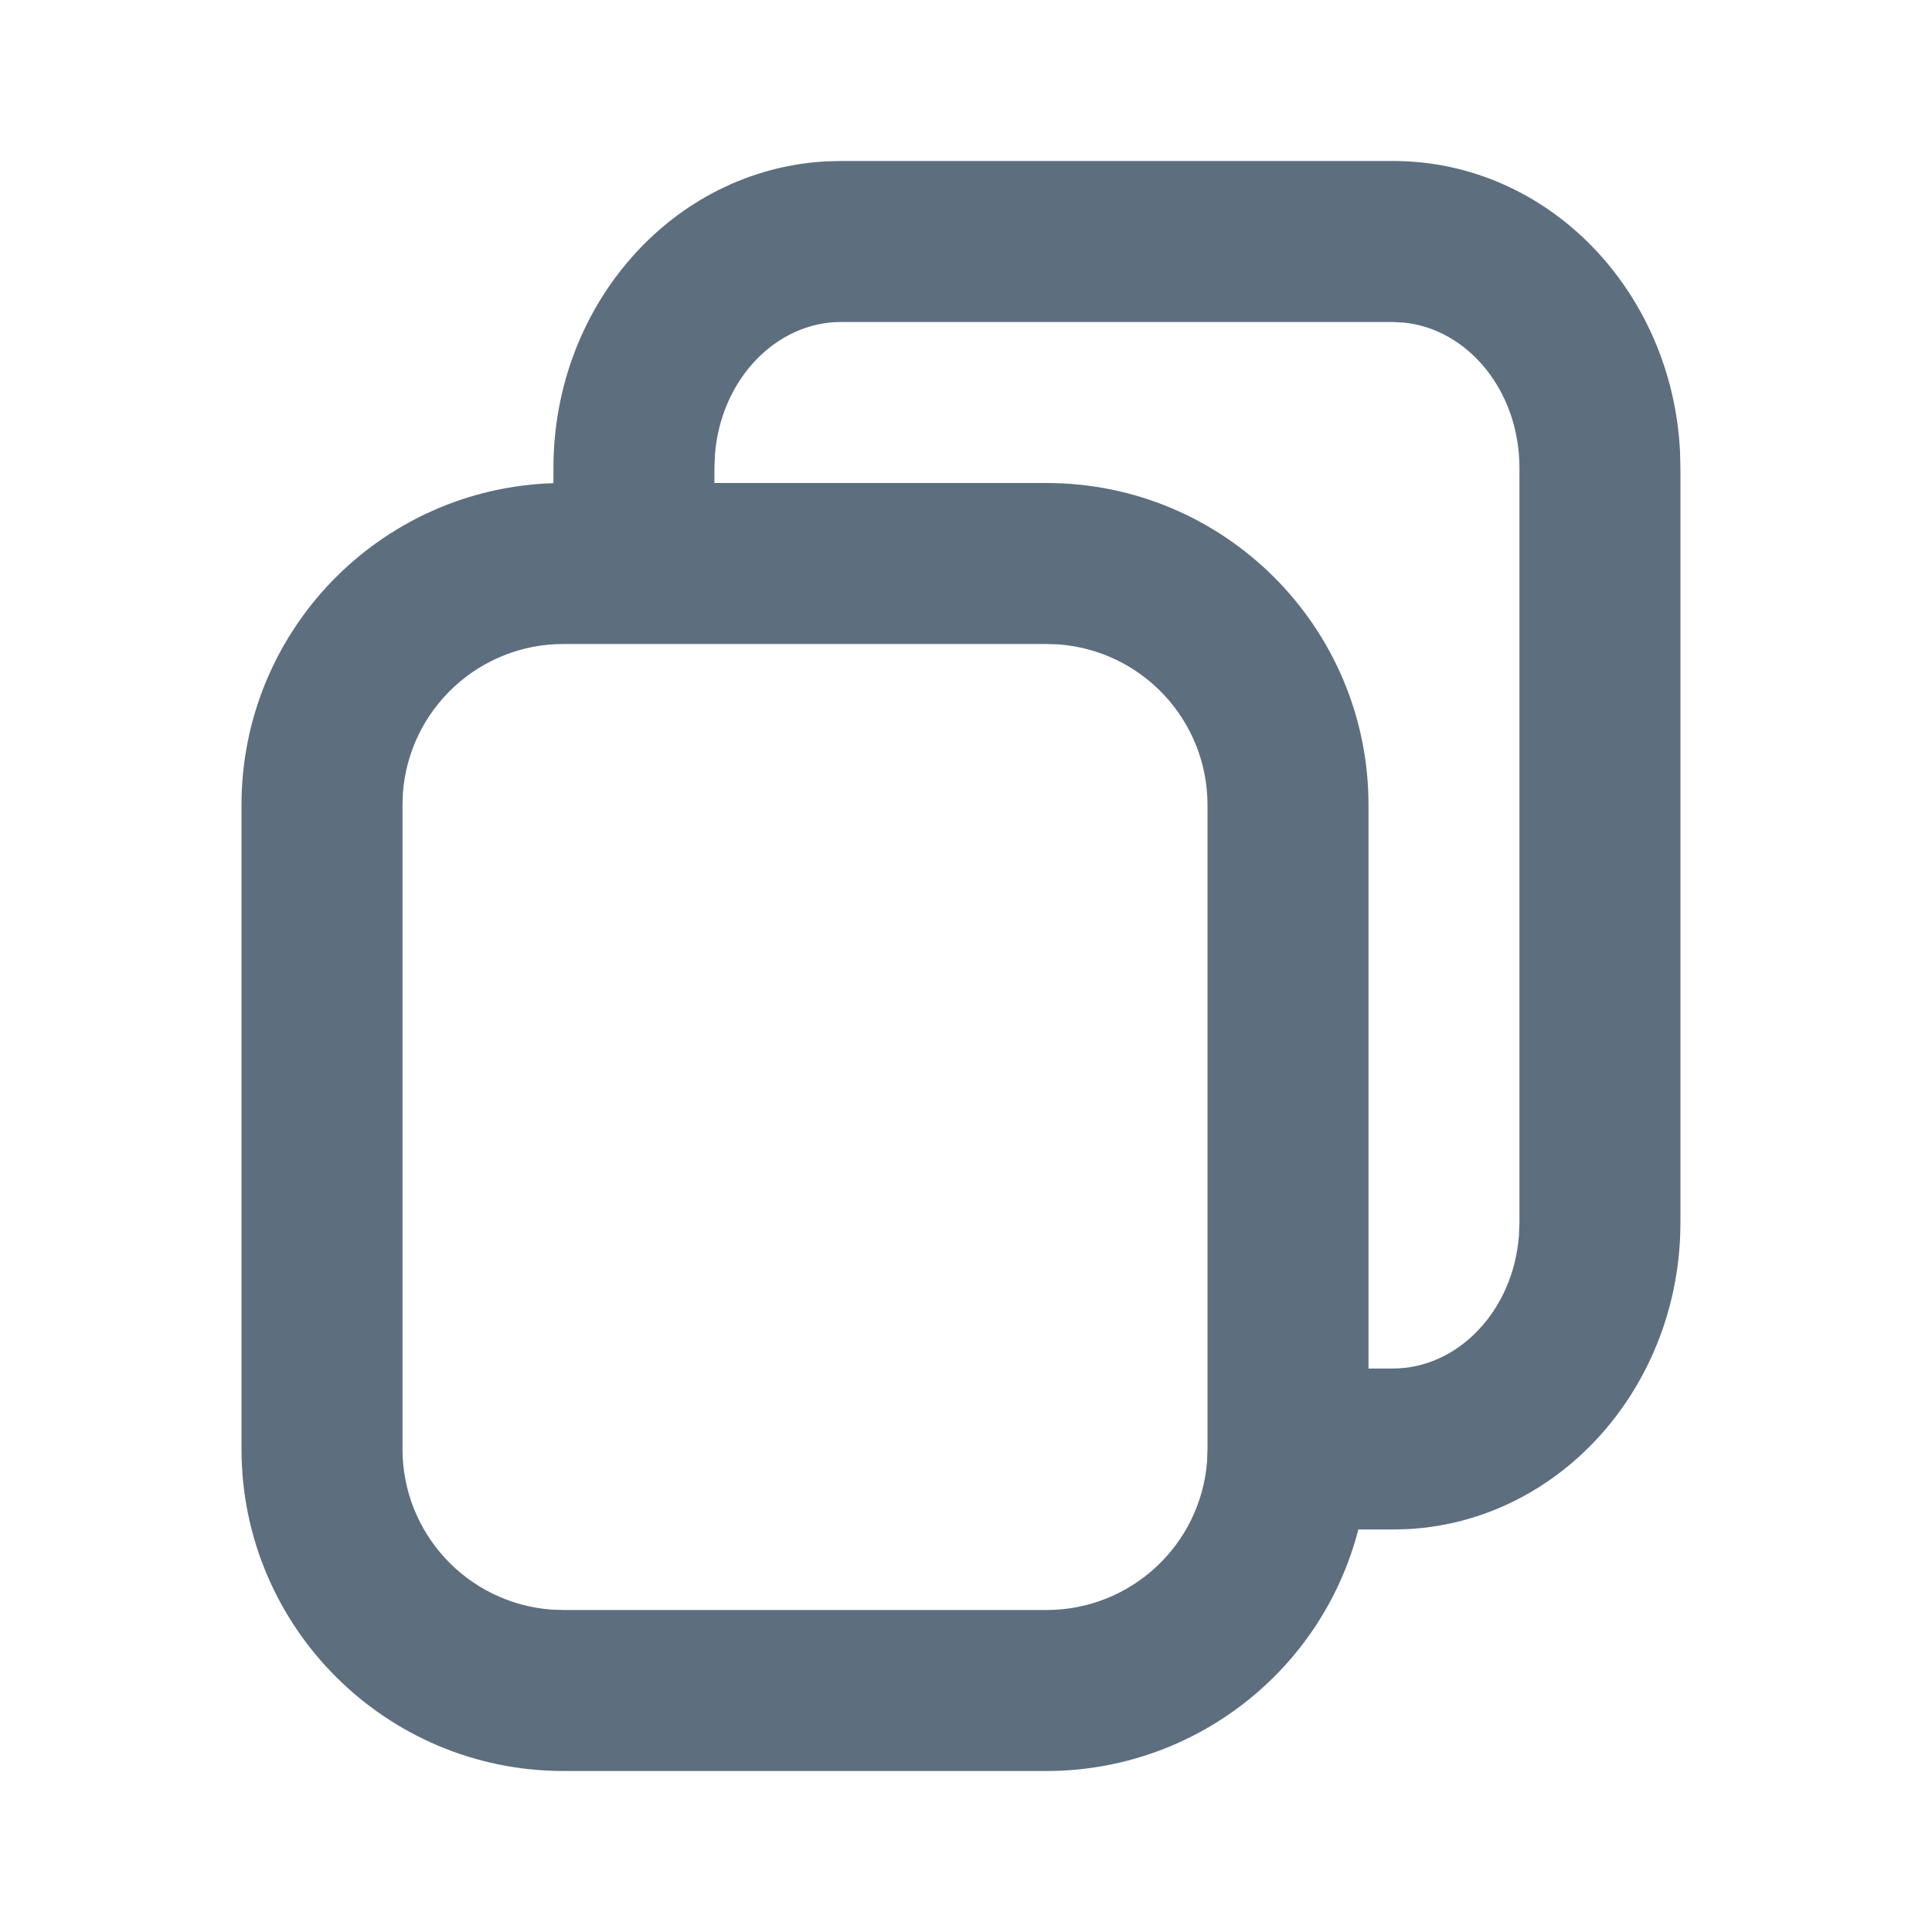
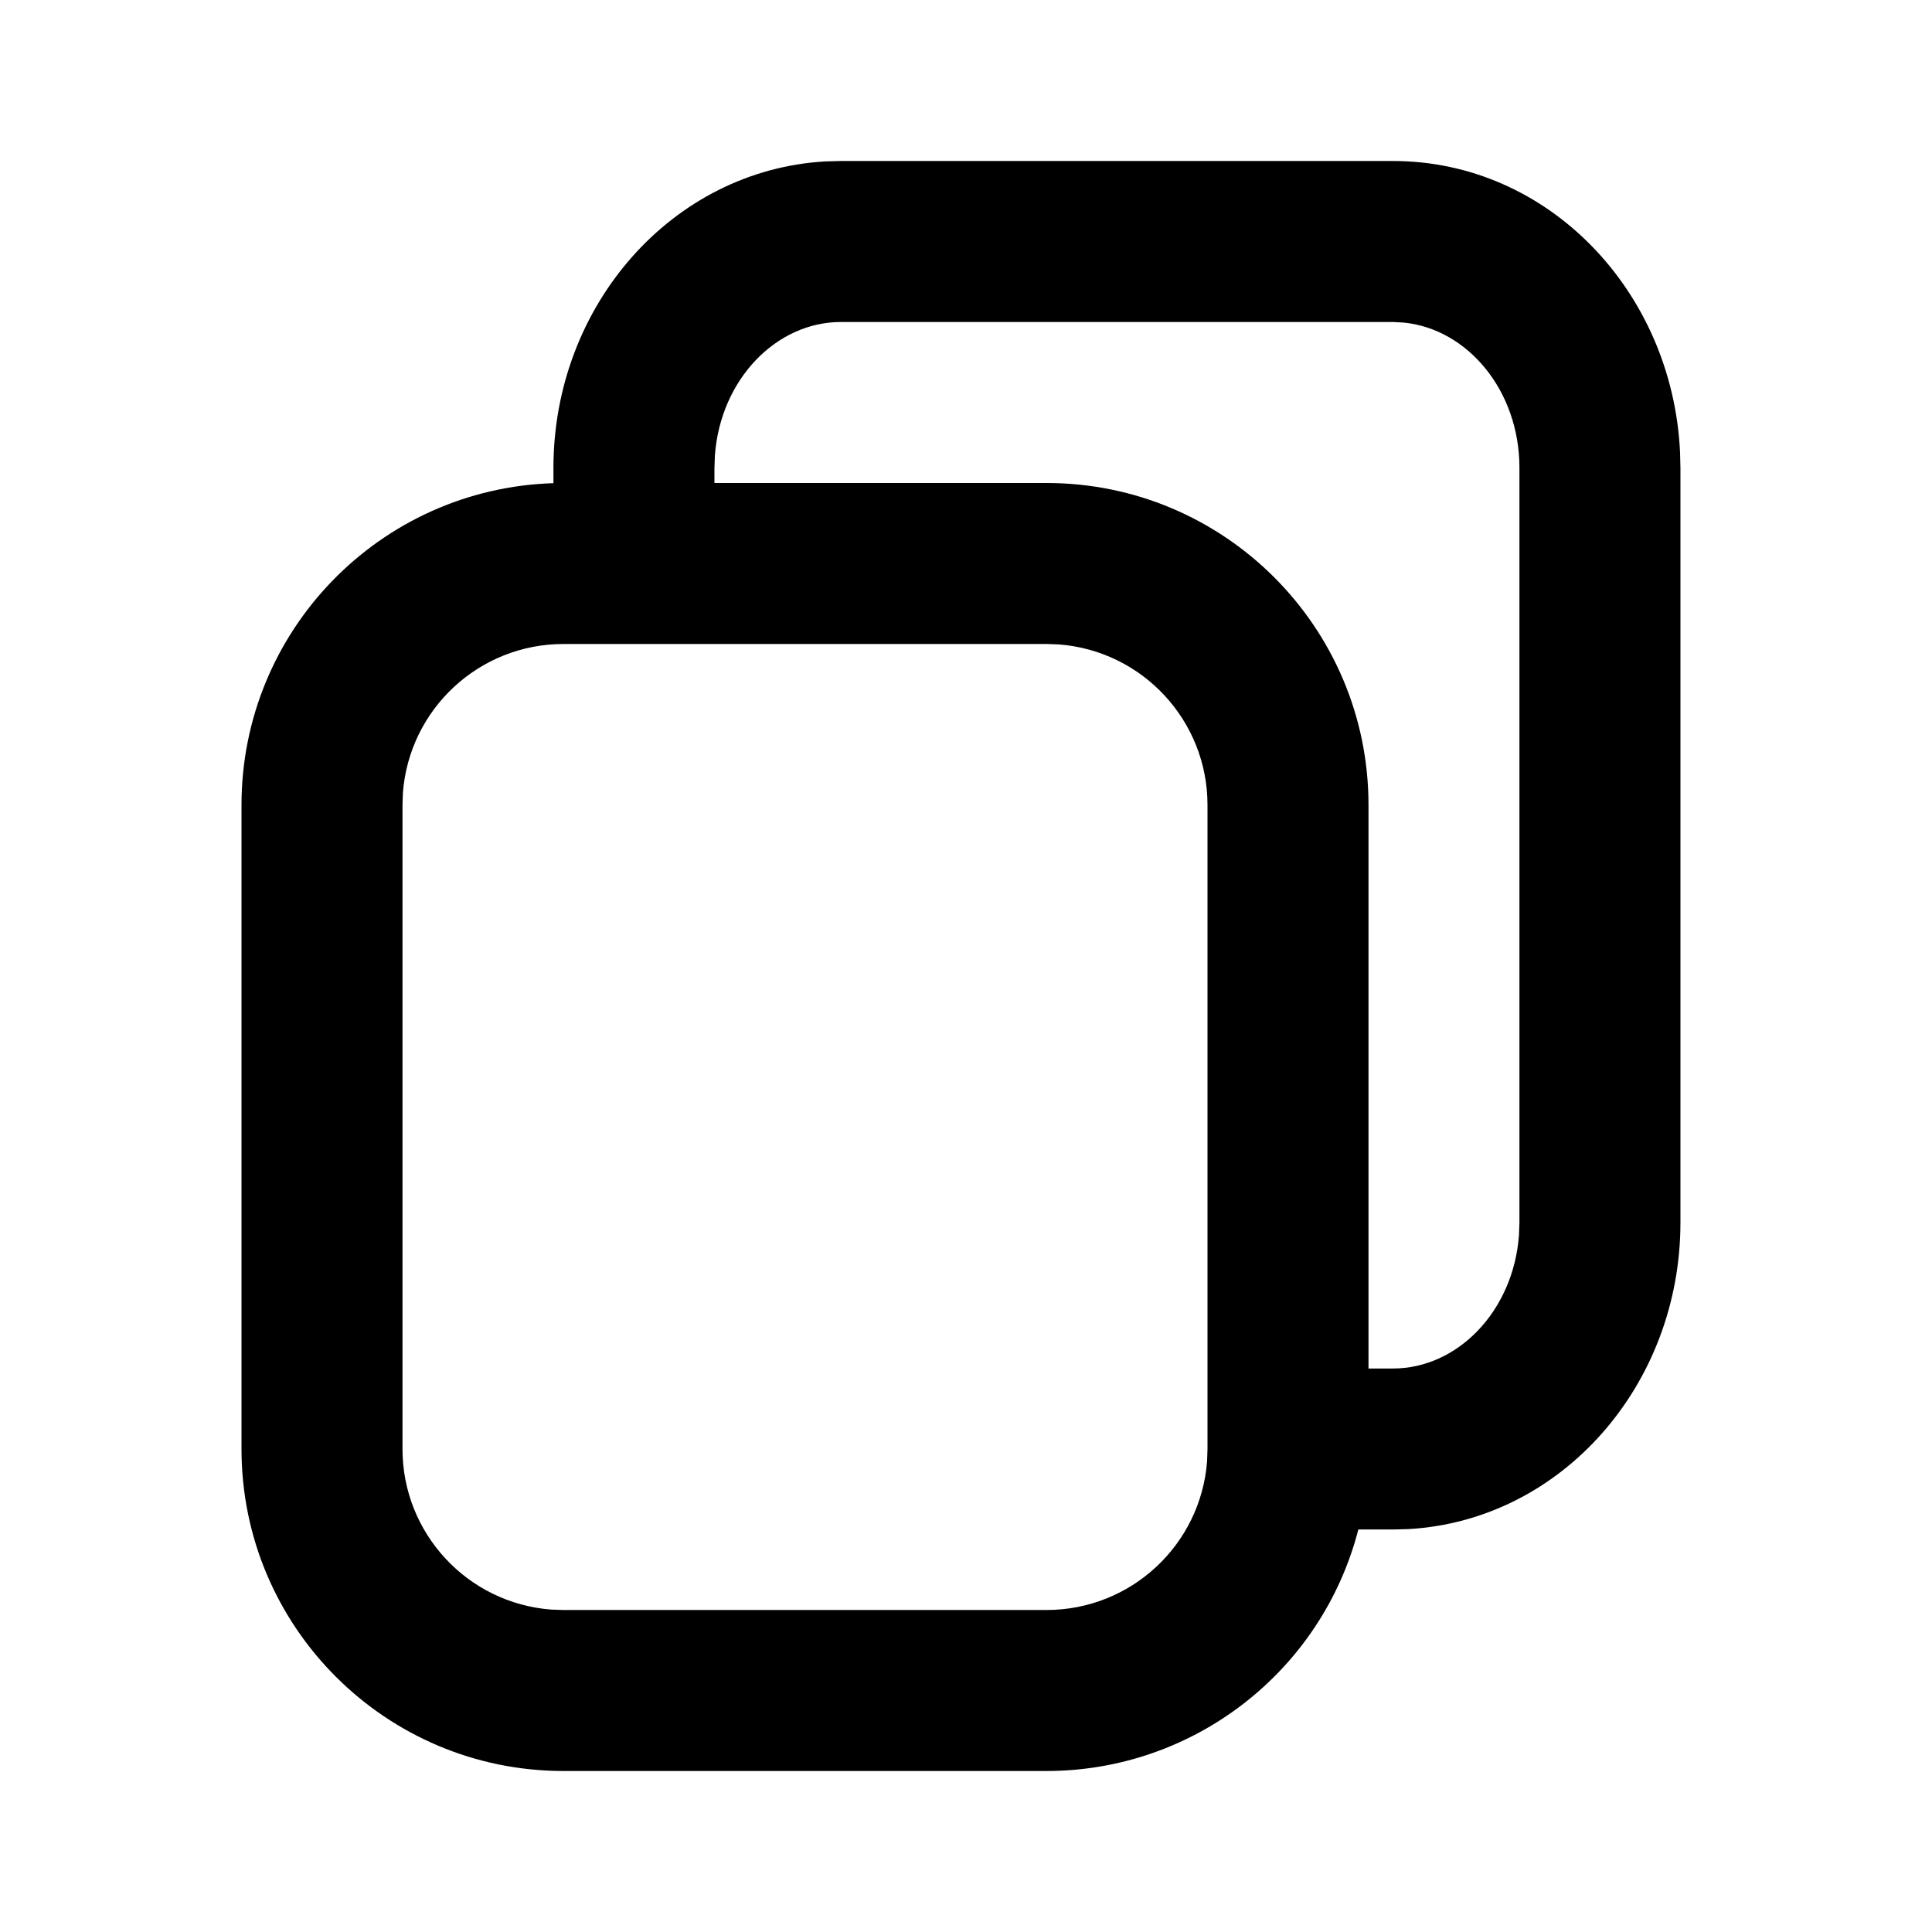
- <svg xmlns="http://www.w3.org/2000/svg" t="1770206797744" class="icon" viewBox="0 0 1024 1024" version="1.1" p-id="10888" width="200" height="200">
-   <path d="M738.304 85.333c82.304 0 148.011 68.949 152.149 154.112l0.213 8.533v400c0 86.187-63.061 157.909-144.213 162.475l-8.149 0.213h-18.347A170.752 170.752 0 0 1 554.667 938.667H298.667a170.667 170.667 0 0 1-170.667-170.667v-341.333a170.667 170.667 0 0 1 165.333-170.581v-8.107c0-86.144 63.061-157.867 144.213-162.432L445.696 85.333h292.608zM554.667 341.333H298.667a85.333 85.333 0 0 0-85.12 78.933L213.333 426.667v341.333a85.333 85.333 0 0 0 78.933 85.12L298.667 853.333h256a85.333 85.333 0 0 0 85.12-78.933L640 768v-341.333a85.333 85.333 0 0 0-78.933-85.12L554.667 341.333z m183.637-170.667h-292.608c-34.219 0-63.744 30.336-66.773 70.528l-0.256 6.827V256H554.667a170.667 170.667 0 0 1 170.667 170.667v298.667h12.971c34.219 0 63.744-30.336 66.773-70.528l0.256-6.827V248.021c0-41.259-27.733-73.771-61.397-77.056L738.304 170.667z" fill="#5D6E7F" p-id="10889" />
+ <svg xmlns="http://www.w3.org/2000/svg" viewBox="0 0 1024 1024">
+   <path d="M738.304 85.333c82.304 0 148.011 68.949 152.149 154.112l0.213 8.533v400c0 86.187-63.061 157.909-144.213 162.475l-8.149 0.213h-18.347A170.752 170.752 0 0 1 554.667 938.667H298.667a170.667 170.667 0 0 1-170.667-170.667v-341.333a170.667 170.667 0 0 1 165.333-170.581v-8.107c0-86.144 63.061-157.867 144.213-162.432L445.696 85.333h292.608zM554.667 341.333H298.667a85.333 85.333 0 0 0-85.12 78.933L213.333 426.667v341.333a85.333 85.333 0 0 0 78.933 85.12L298.667 853.333h256a85.333 85.333 0 0 0 85.12-78.933L640 768v-341.333a85.333 85.333 0 0 0-78.933-85.12L554.667 341.333z m183.637-170.667h-292.608c-34.219 0-63.744 30.336-66.773 70.528l-0.256 6.827V256H554.667a170.667 170.667 0 0 1 170.667 170.667v298.667h12.971c34.219 0 63.744-30.336 66.773-70.528l0.256-6.827V248.021c0-41.259-27.733-73.771-61.397-77.056L738.304 170.667z" fill="currentColor" />
</svg>
